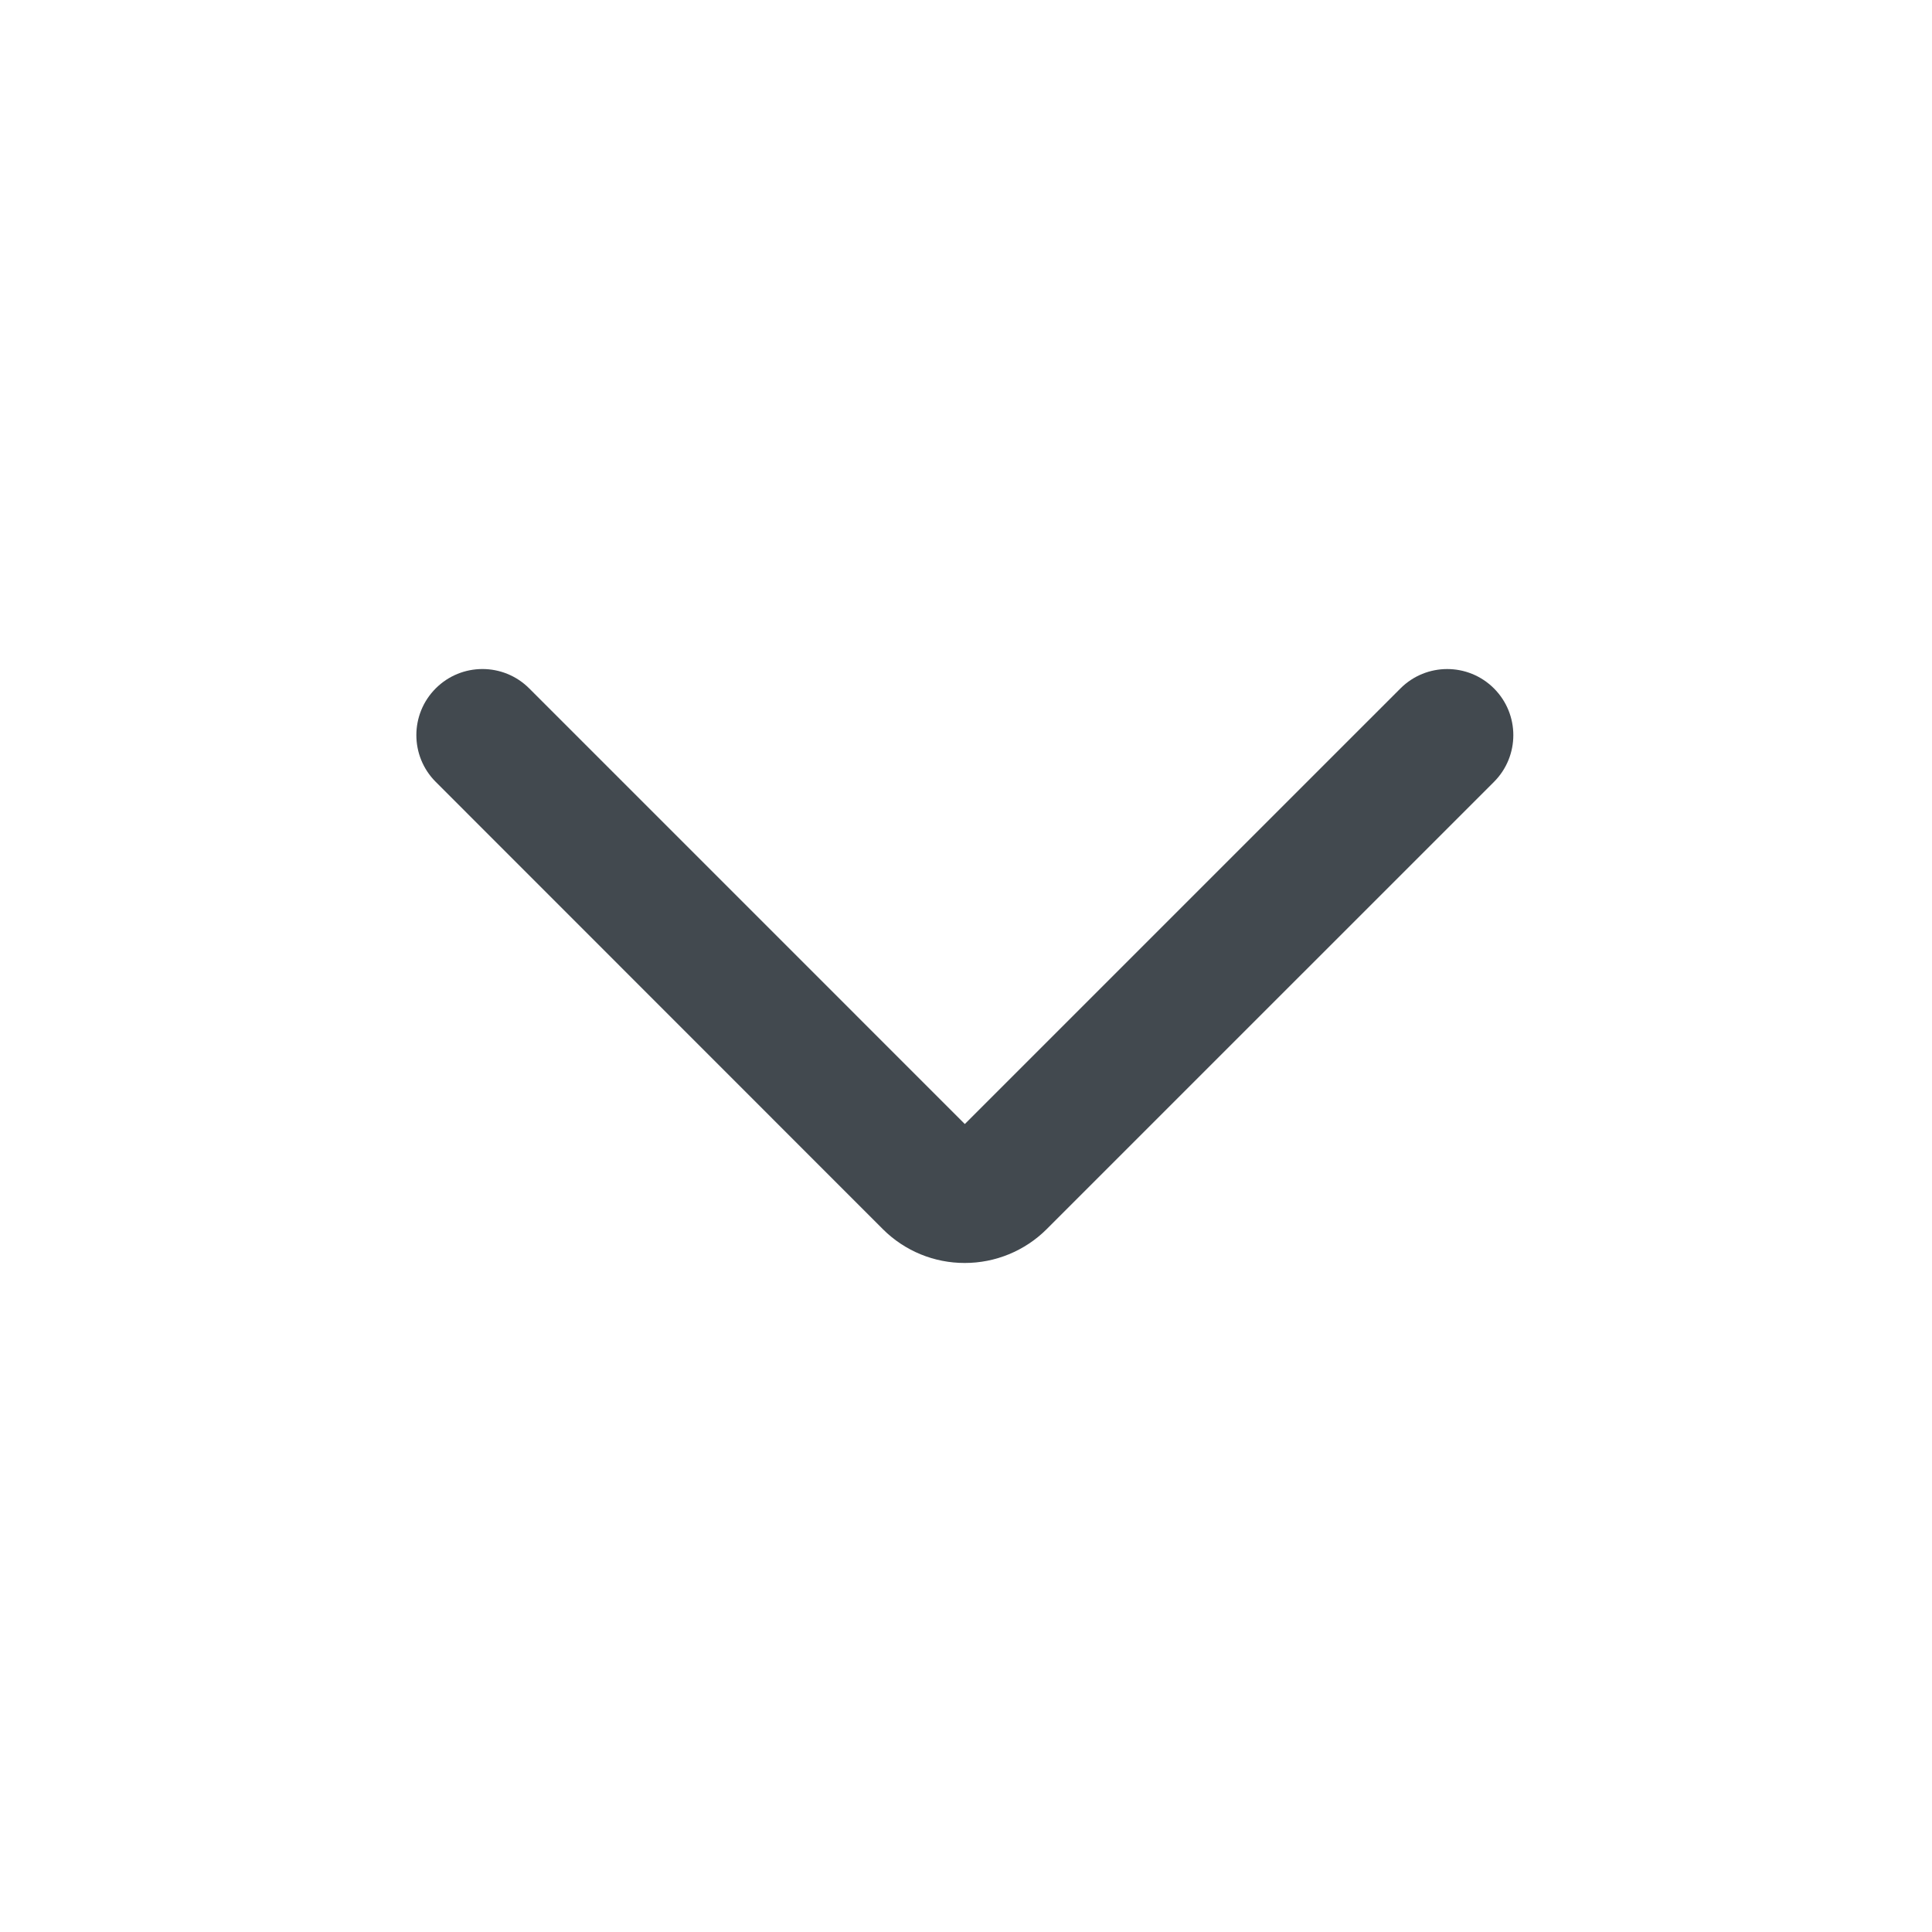
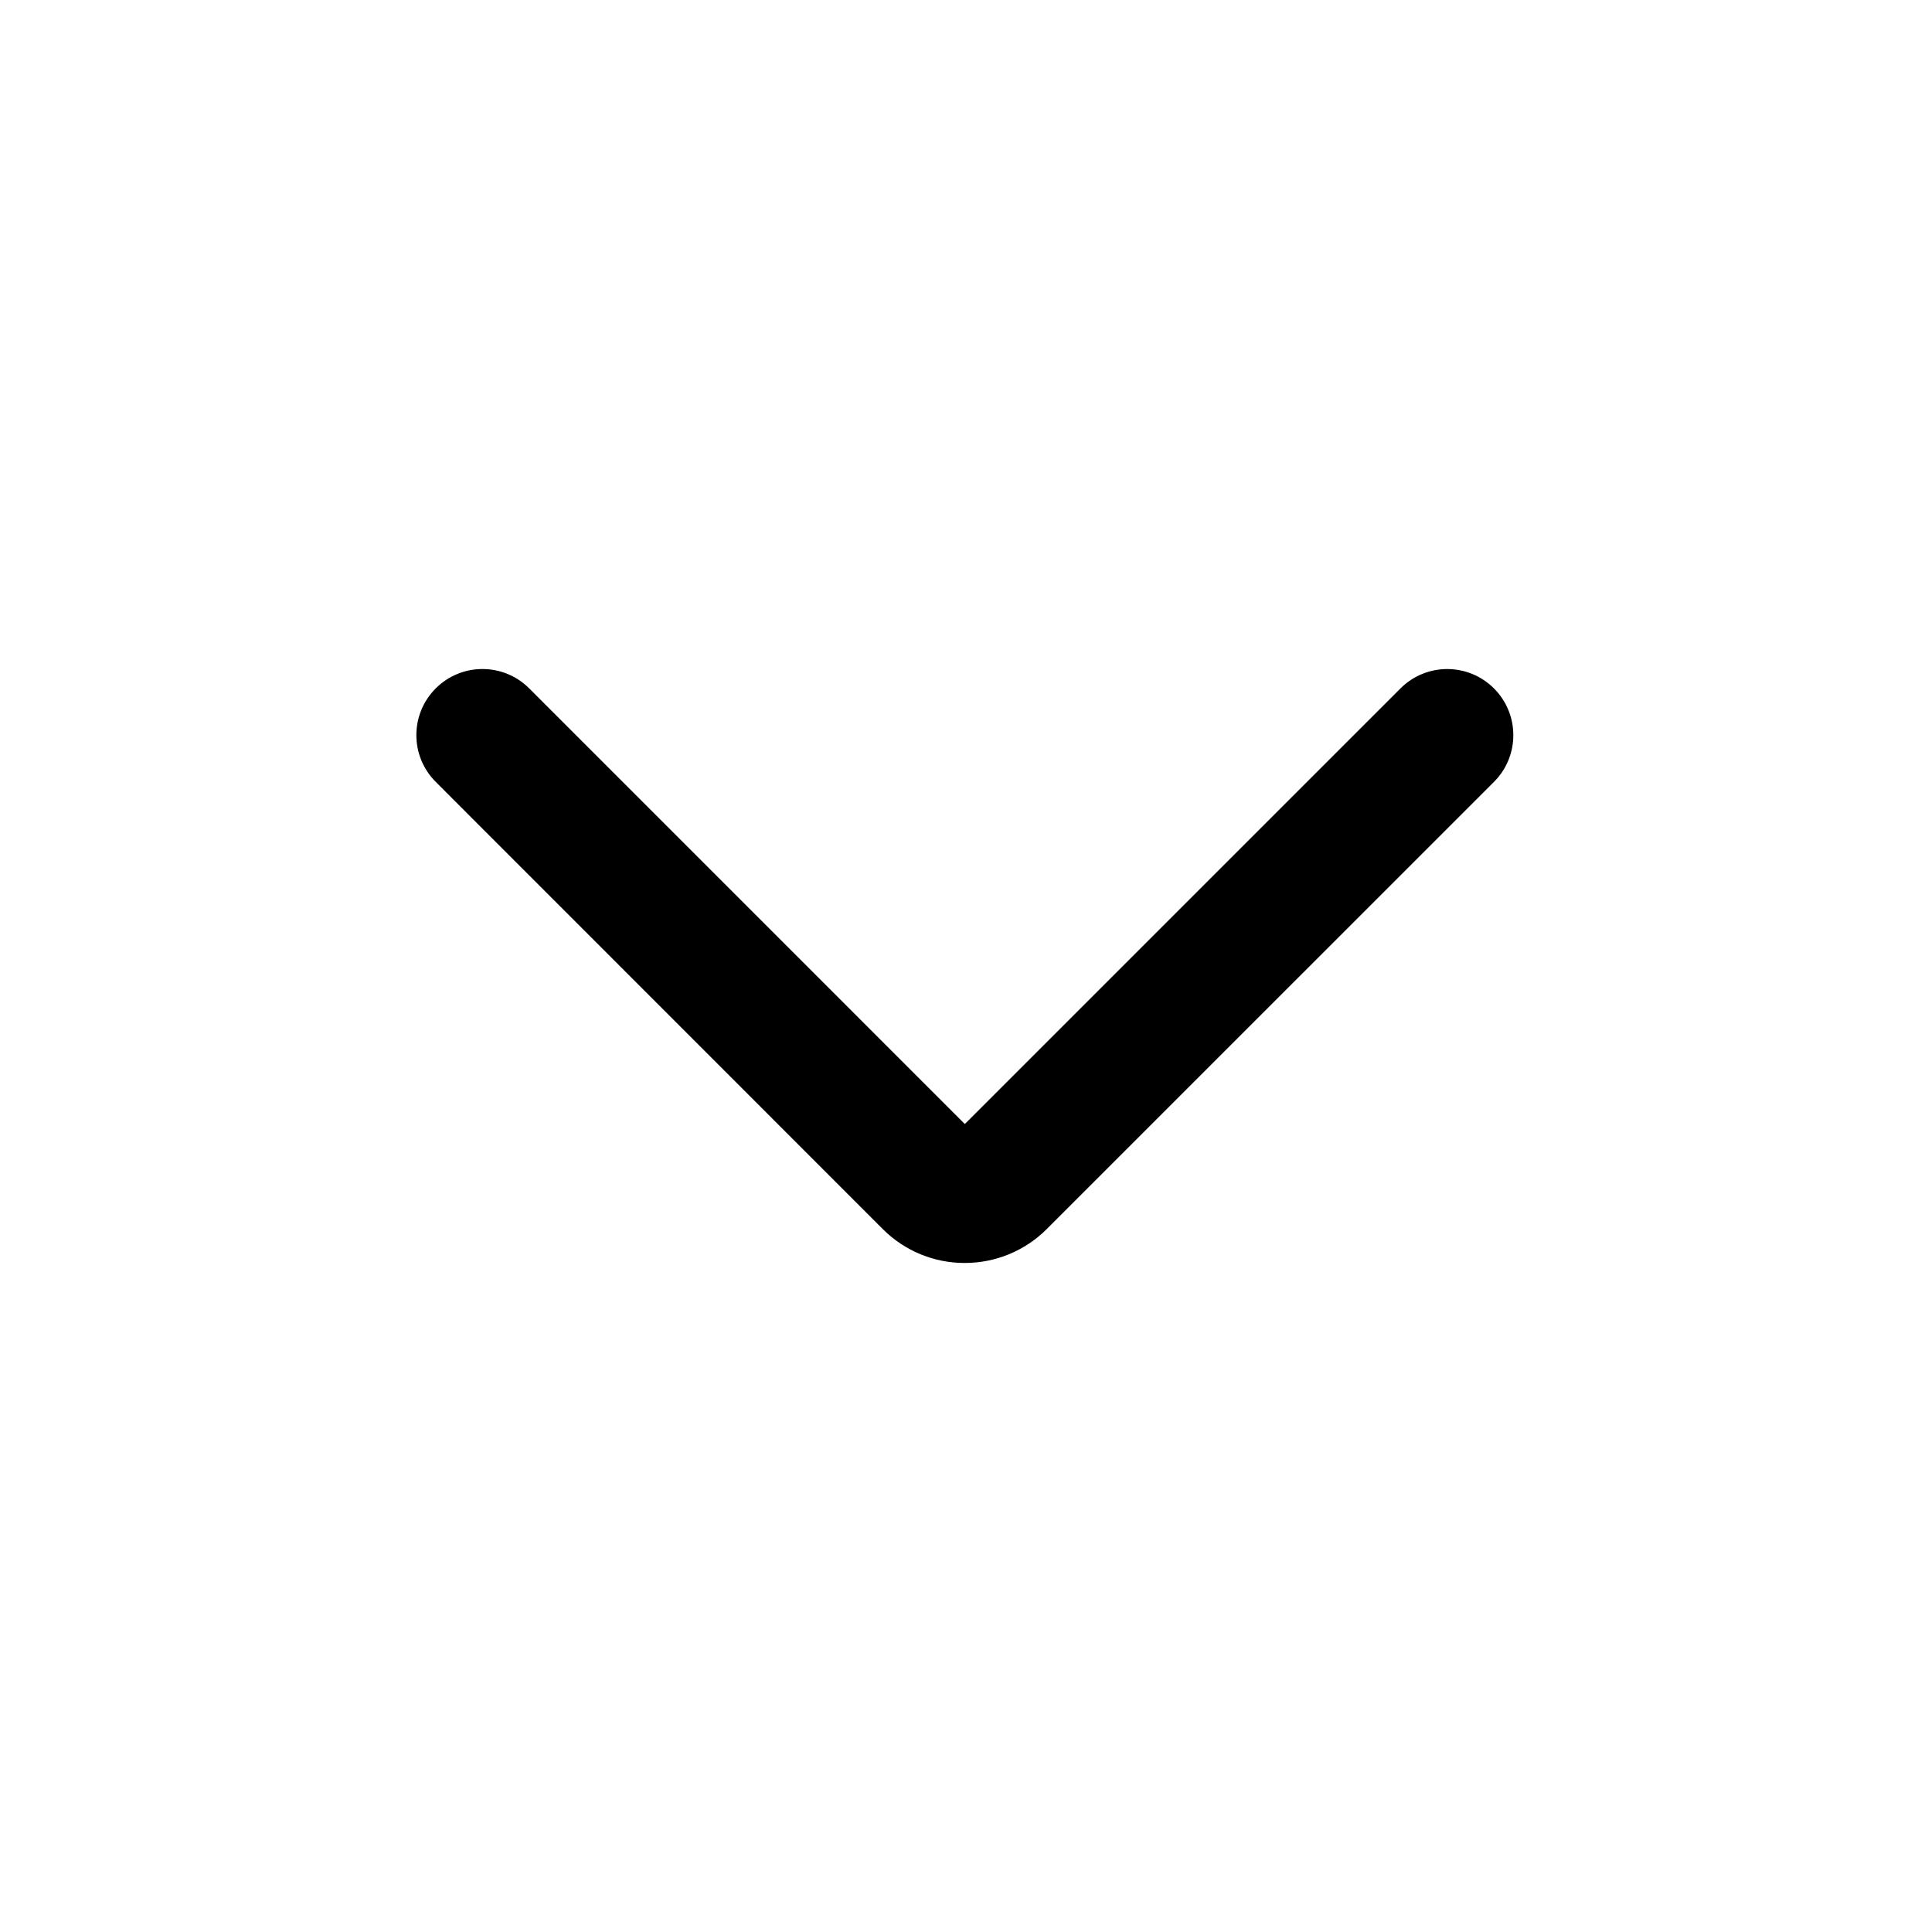
<svg xmlns="http://www.w3.org/2000/svg" t="1615892342362" class="icon" viewBox="0 0 1024 1024" version="1.1" p-id="2952" width="16" height="16">
-   <path d="M511.31 669.4a61.19 61.19 0 0 1-43.25-17.79l-237.12-237.2a35 35 0 0 1 49.55-49.55l230.89 230.9 230.9-230.89a35 35 0 1 1 49.55 49.55L554.7 651.54a61.41 61.41 0 0 1-43.39 17.86z" fill="#42494F" p-id="2953" />
+   <path d="M511.31 669.4a61.19 61.19 0 0 1-43.25-17.79l-237.12-237.2a35 35 0 0 1 49.55-49.55l230.89 230.9 230.9-230.89a35 35 0 1 1 49.55 49.55L554.7 651.54a61.41 61.41 0 0 1-43.39 17.86z" fill="currentColor" p-id="2953" />
</svg>
